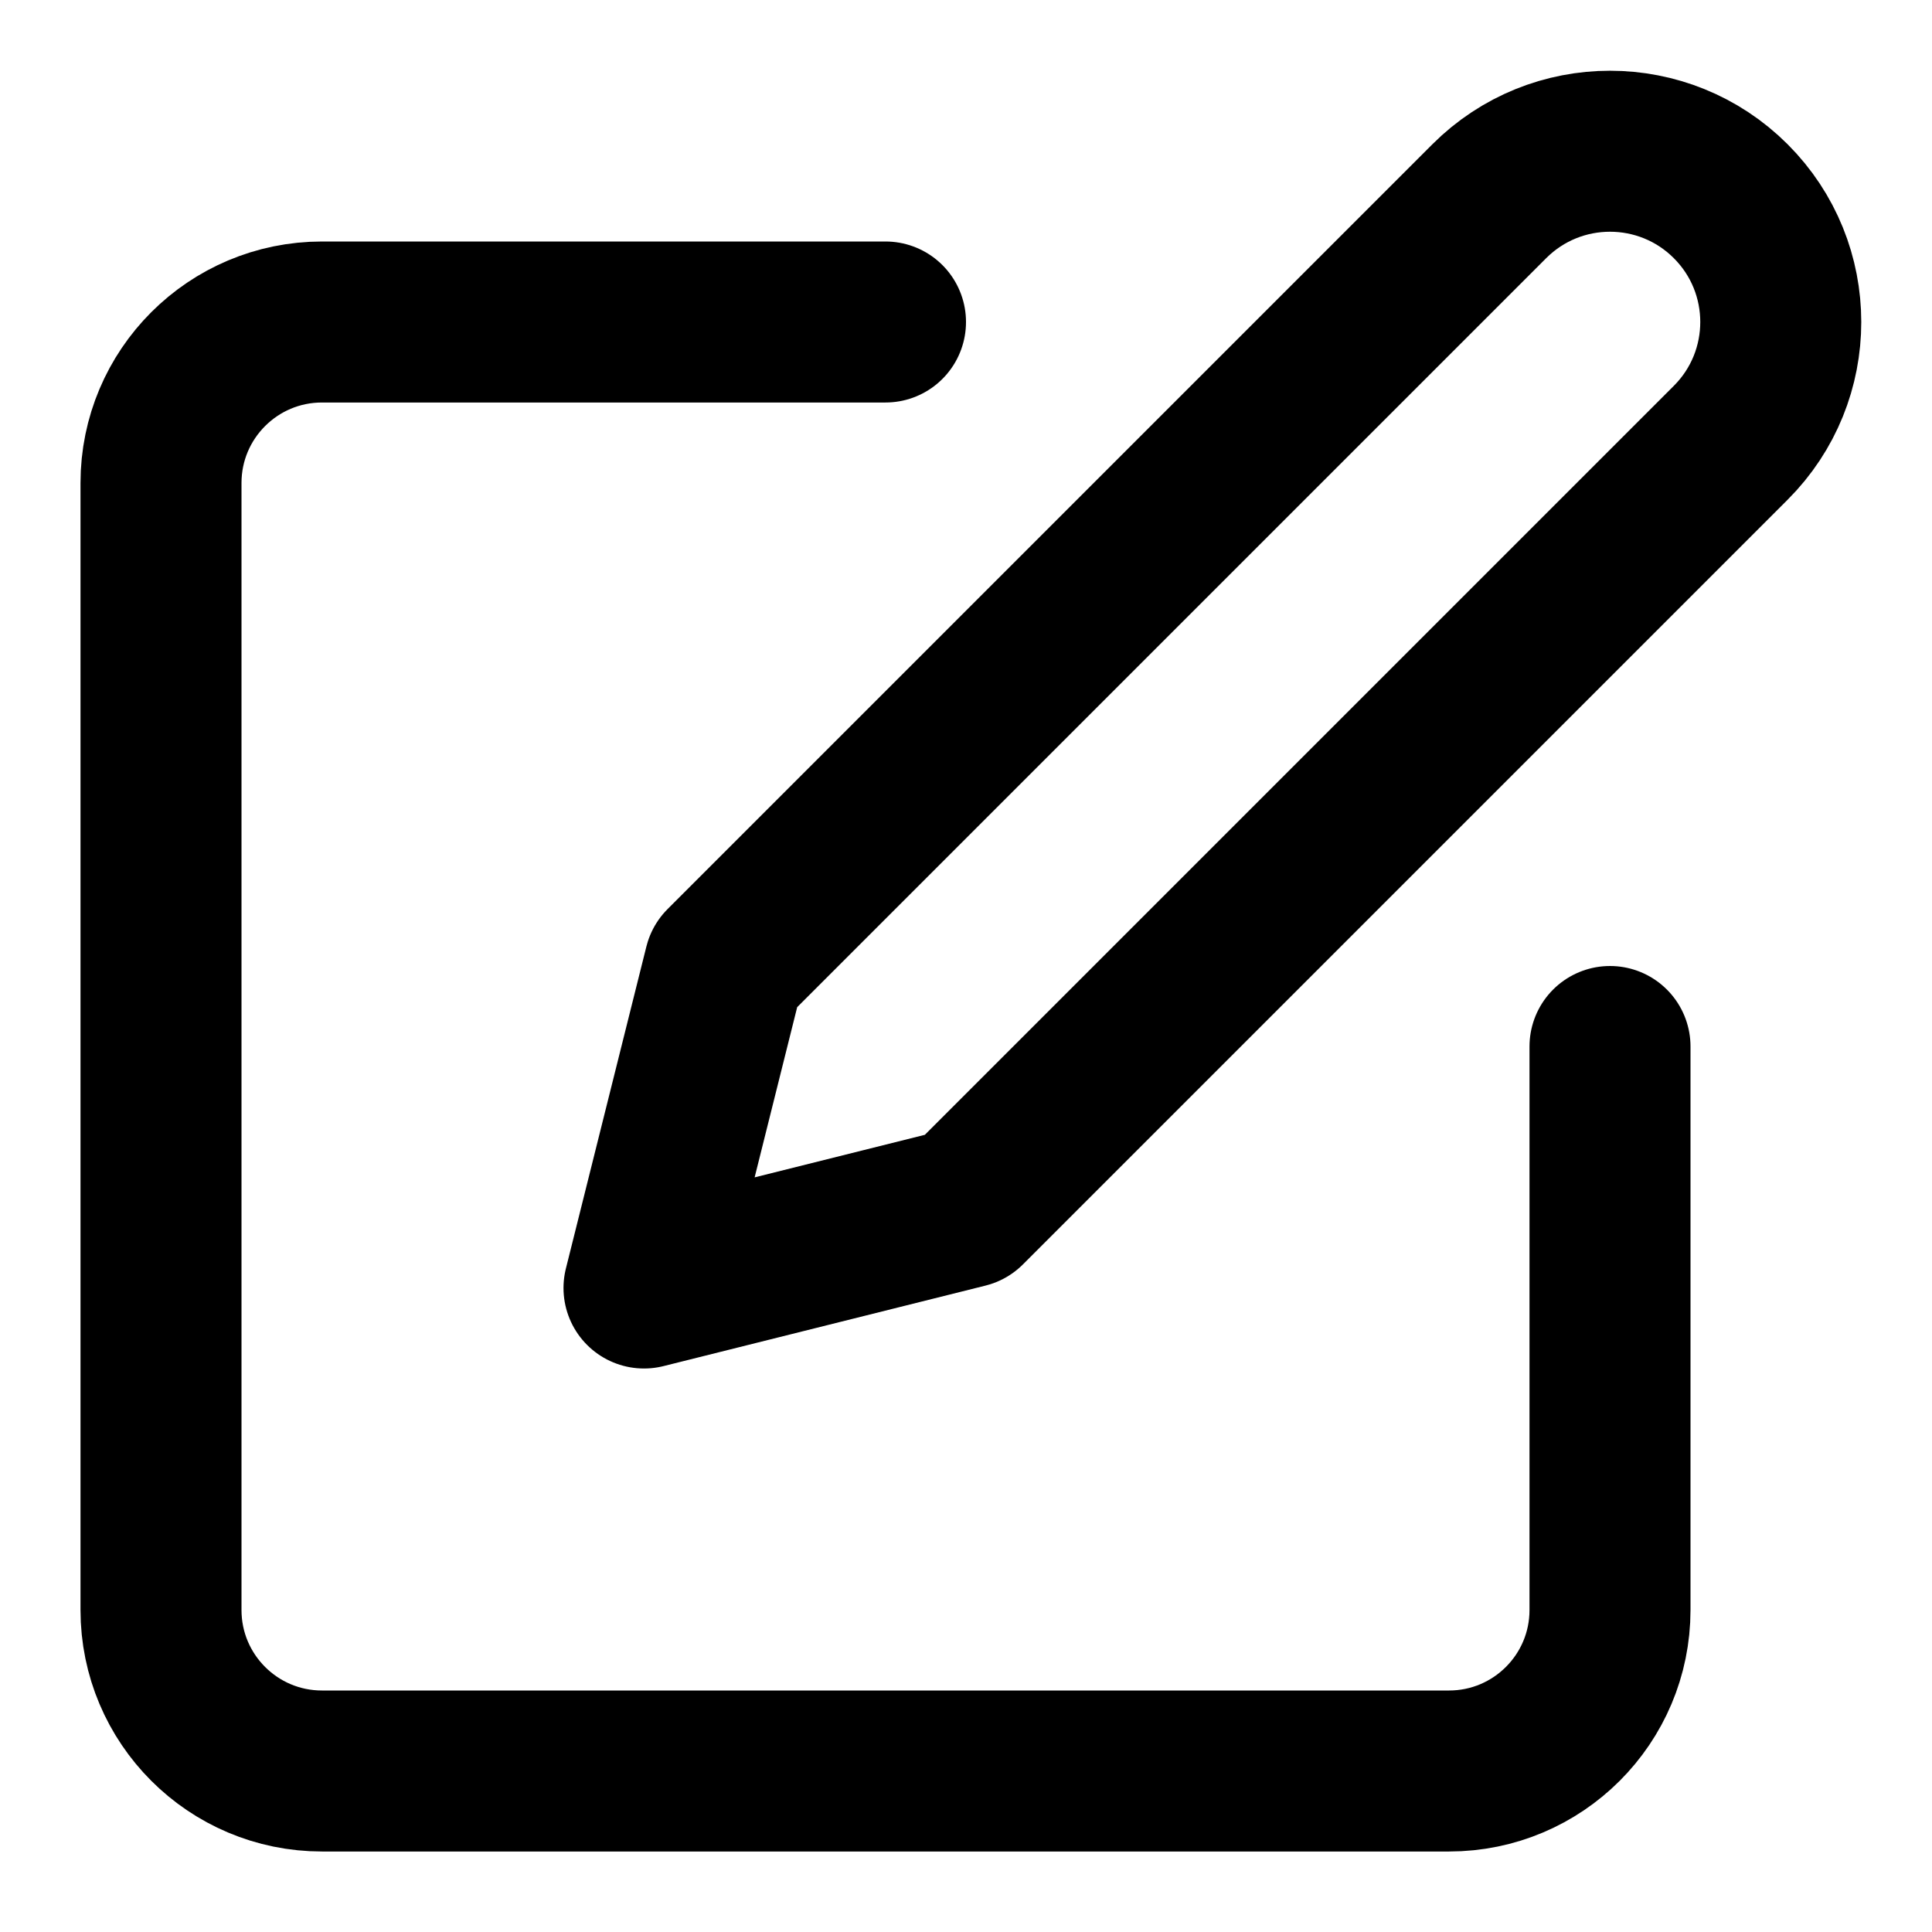
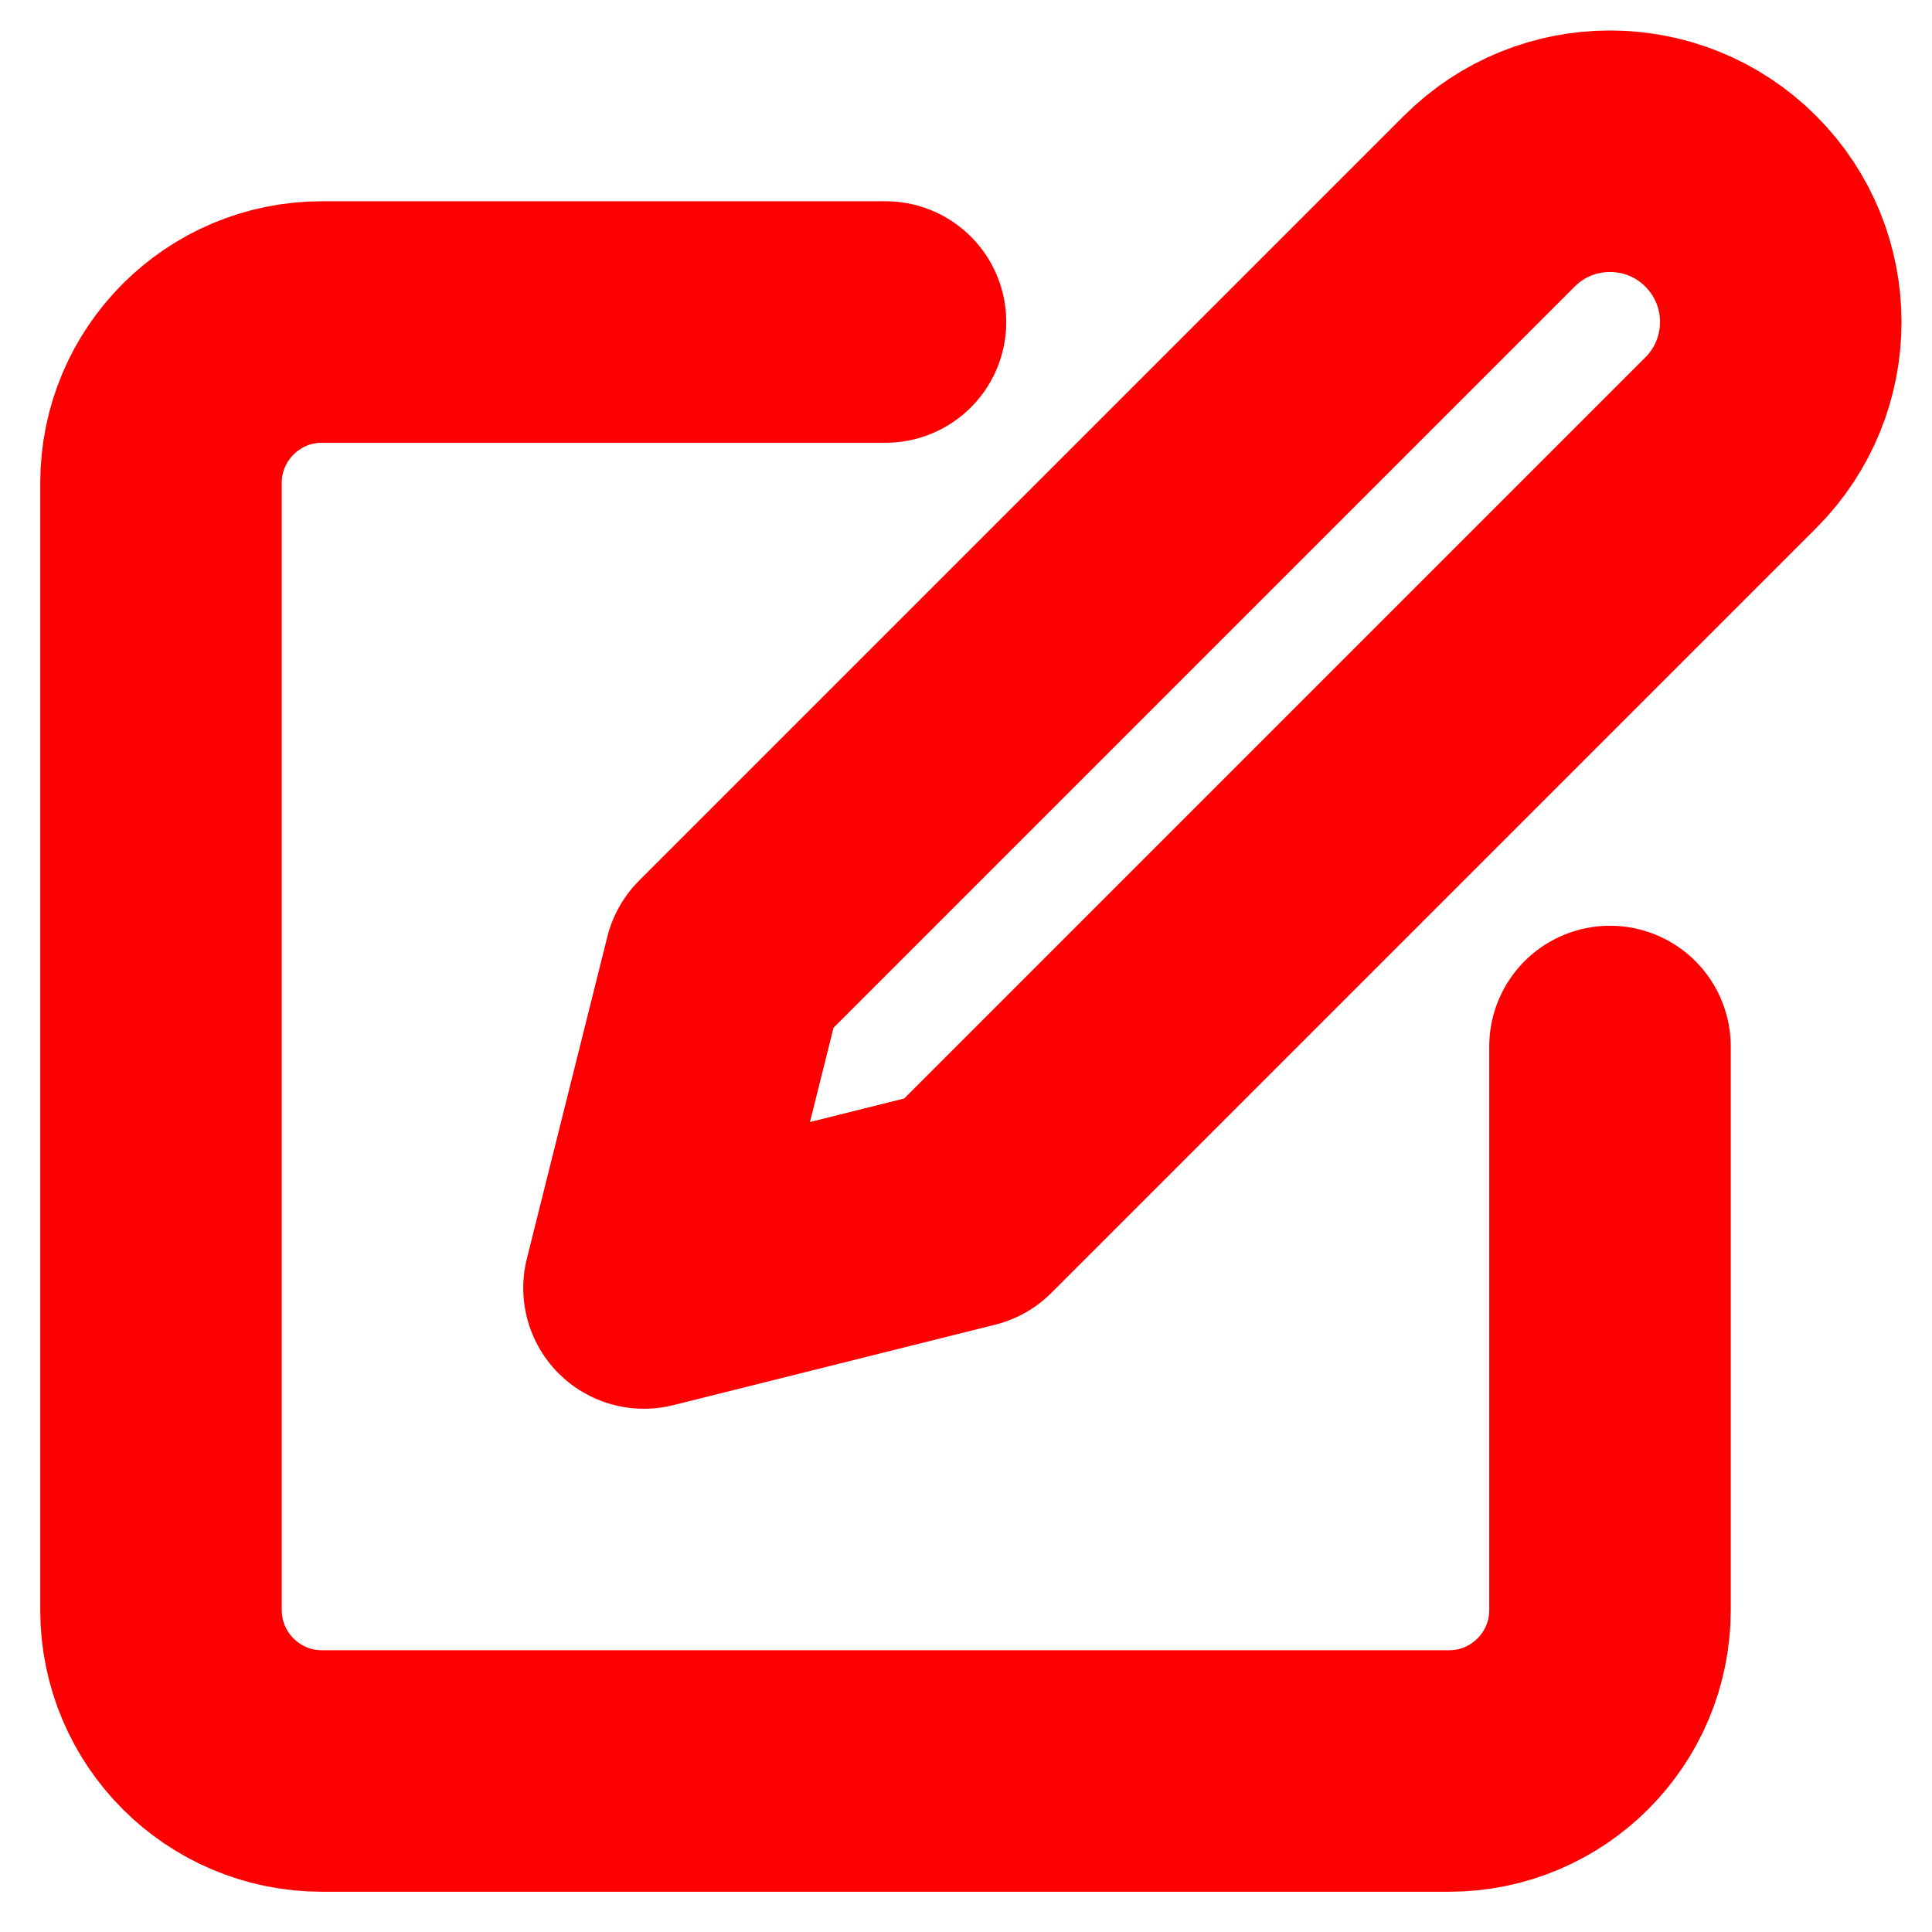
- <svg xmlns="http://www.w3.org/2000/svg" width="24" height="24" viewBox="0 0 24 24" fill="none" stroke="currentColor" stroke-width="2" stroke-linecap="round" stroke-linejoin="round" class="feather feather-edit">
+ <svg xmlns="http://www.w3.org/2000/svg" width="24" height="24" viewBox="0 0 24 24" fill="none" stroke="red" stroke-width="3" stroke-linecap="round" stroke-linejoin="round" class="feather feather-edit">
  <path d="M11 4H4a2 2 0 0 0-2 2v14a2 2 0 0 0 2 2h14a2 2 0 0 0 2-2v-7" />
  <path d="M18.5 2.5a2.121 2.121 0 0 1 3 3L12 15l-4 1 1-4 9.5-9.5z" />
</svg>
